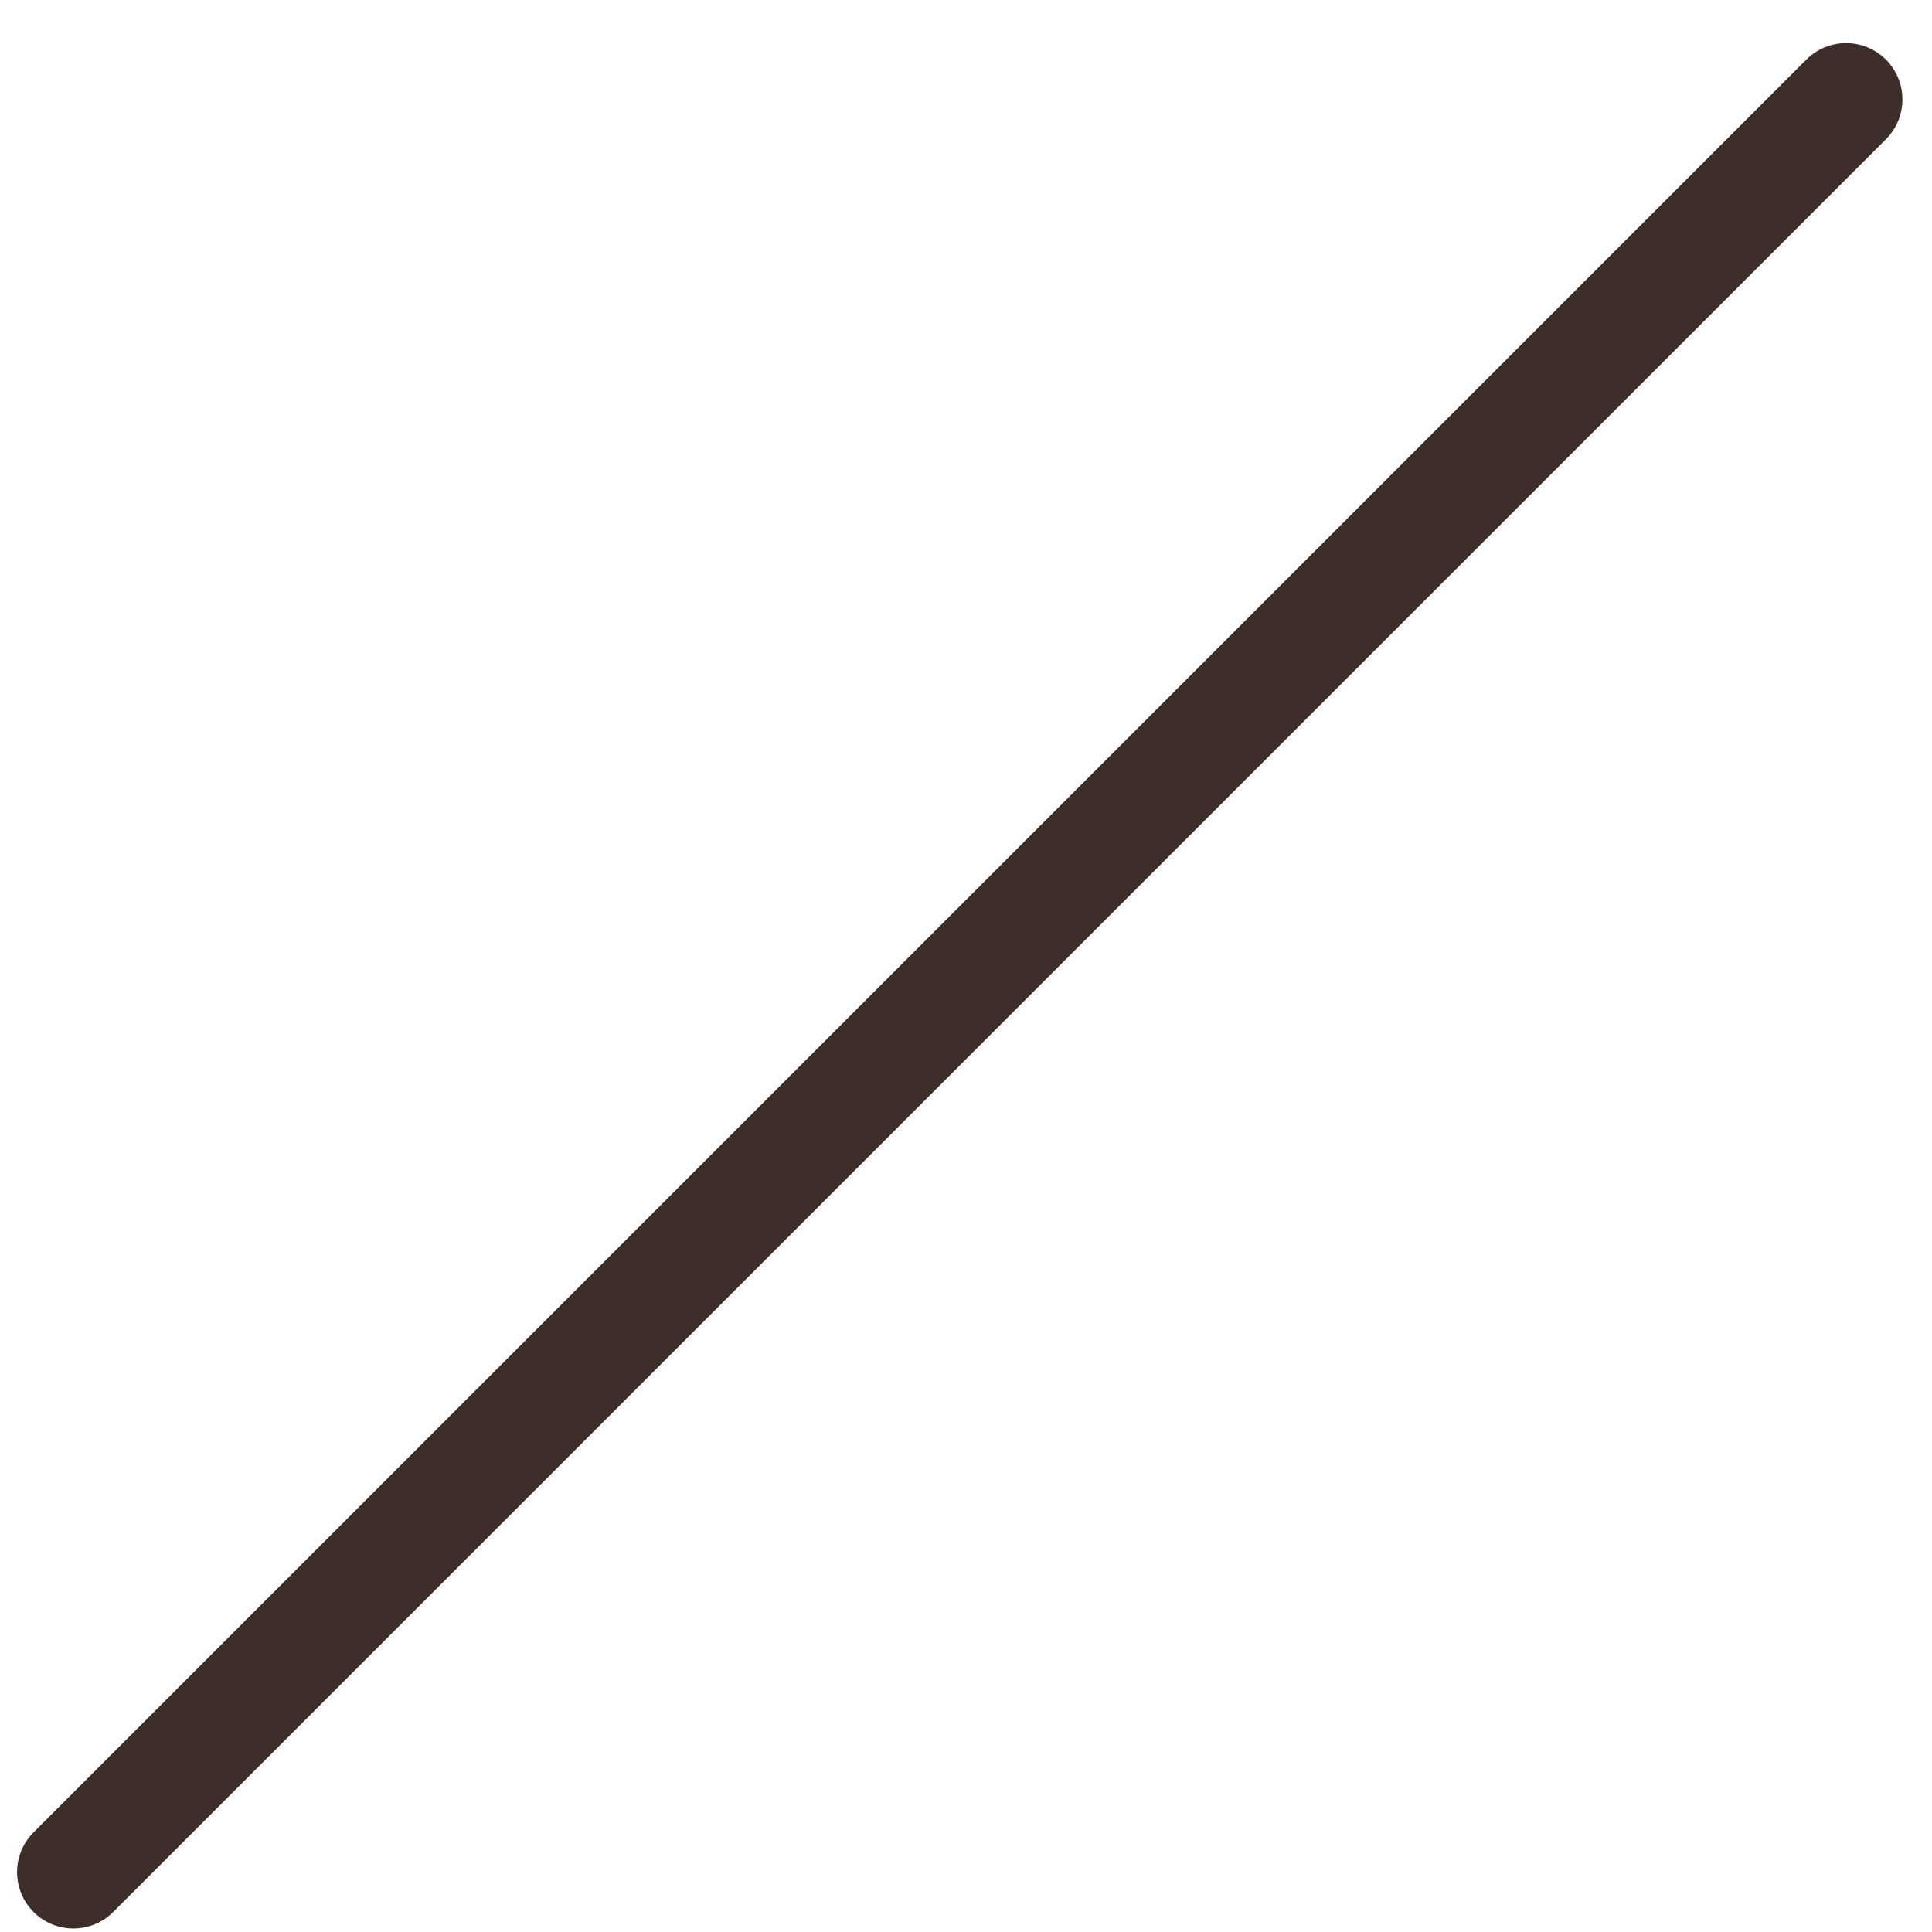
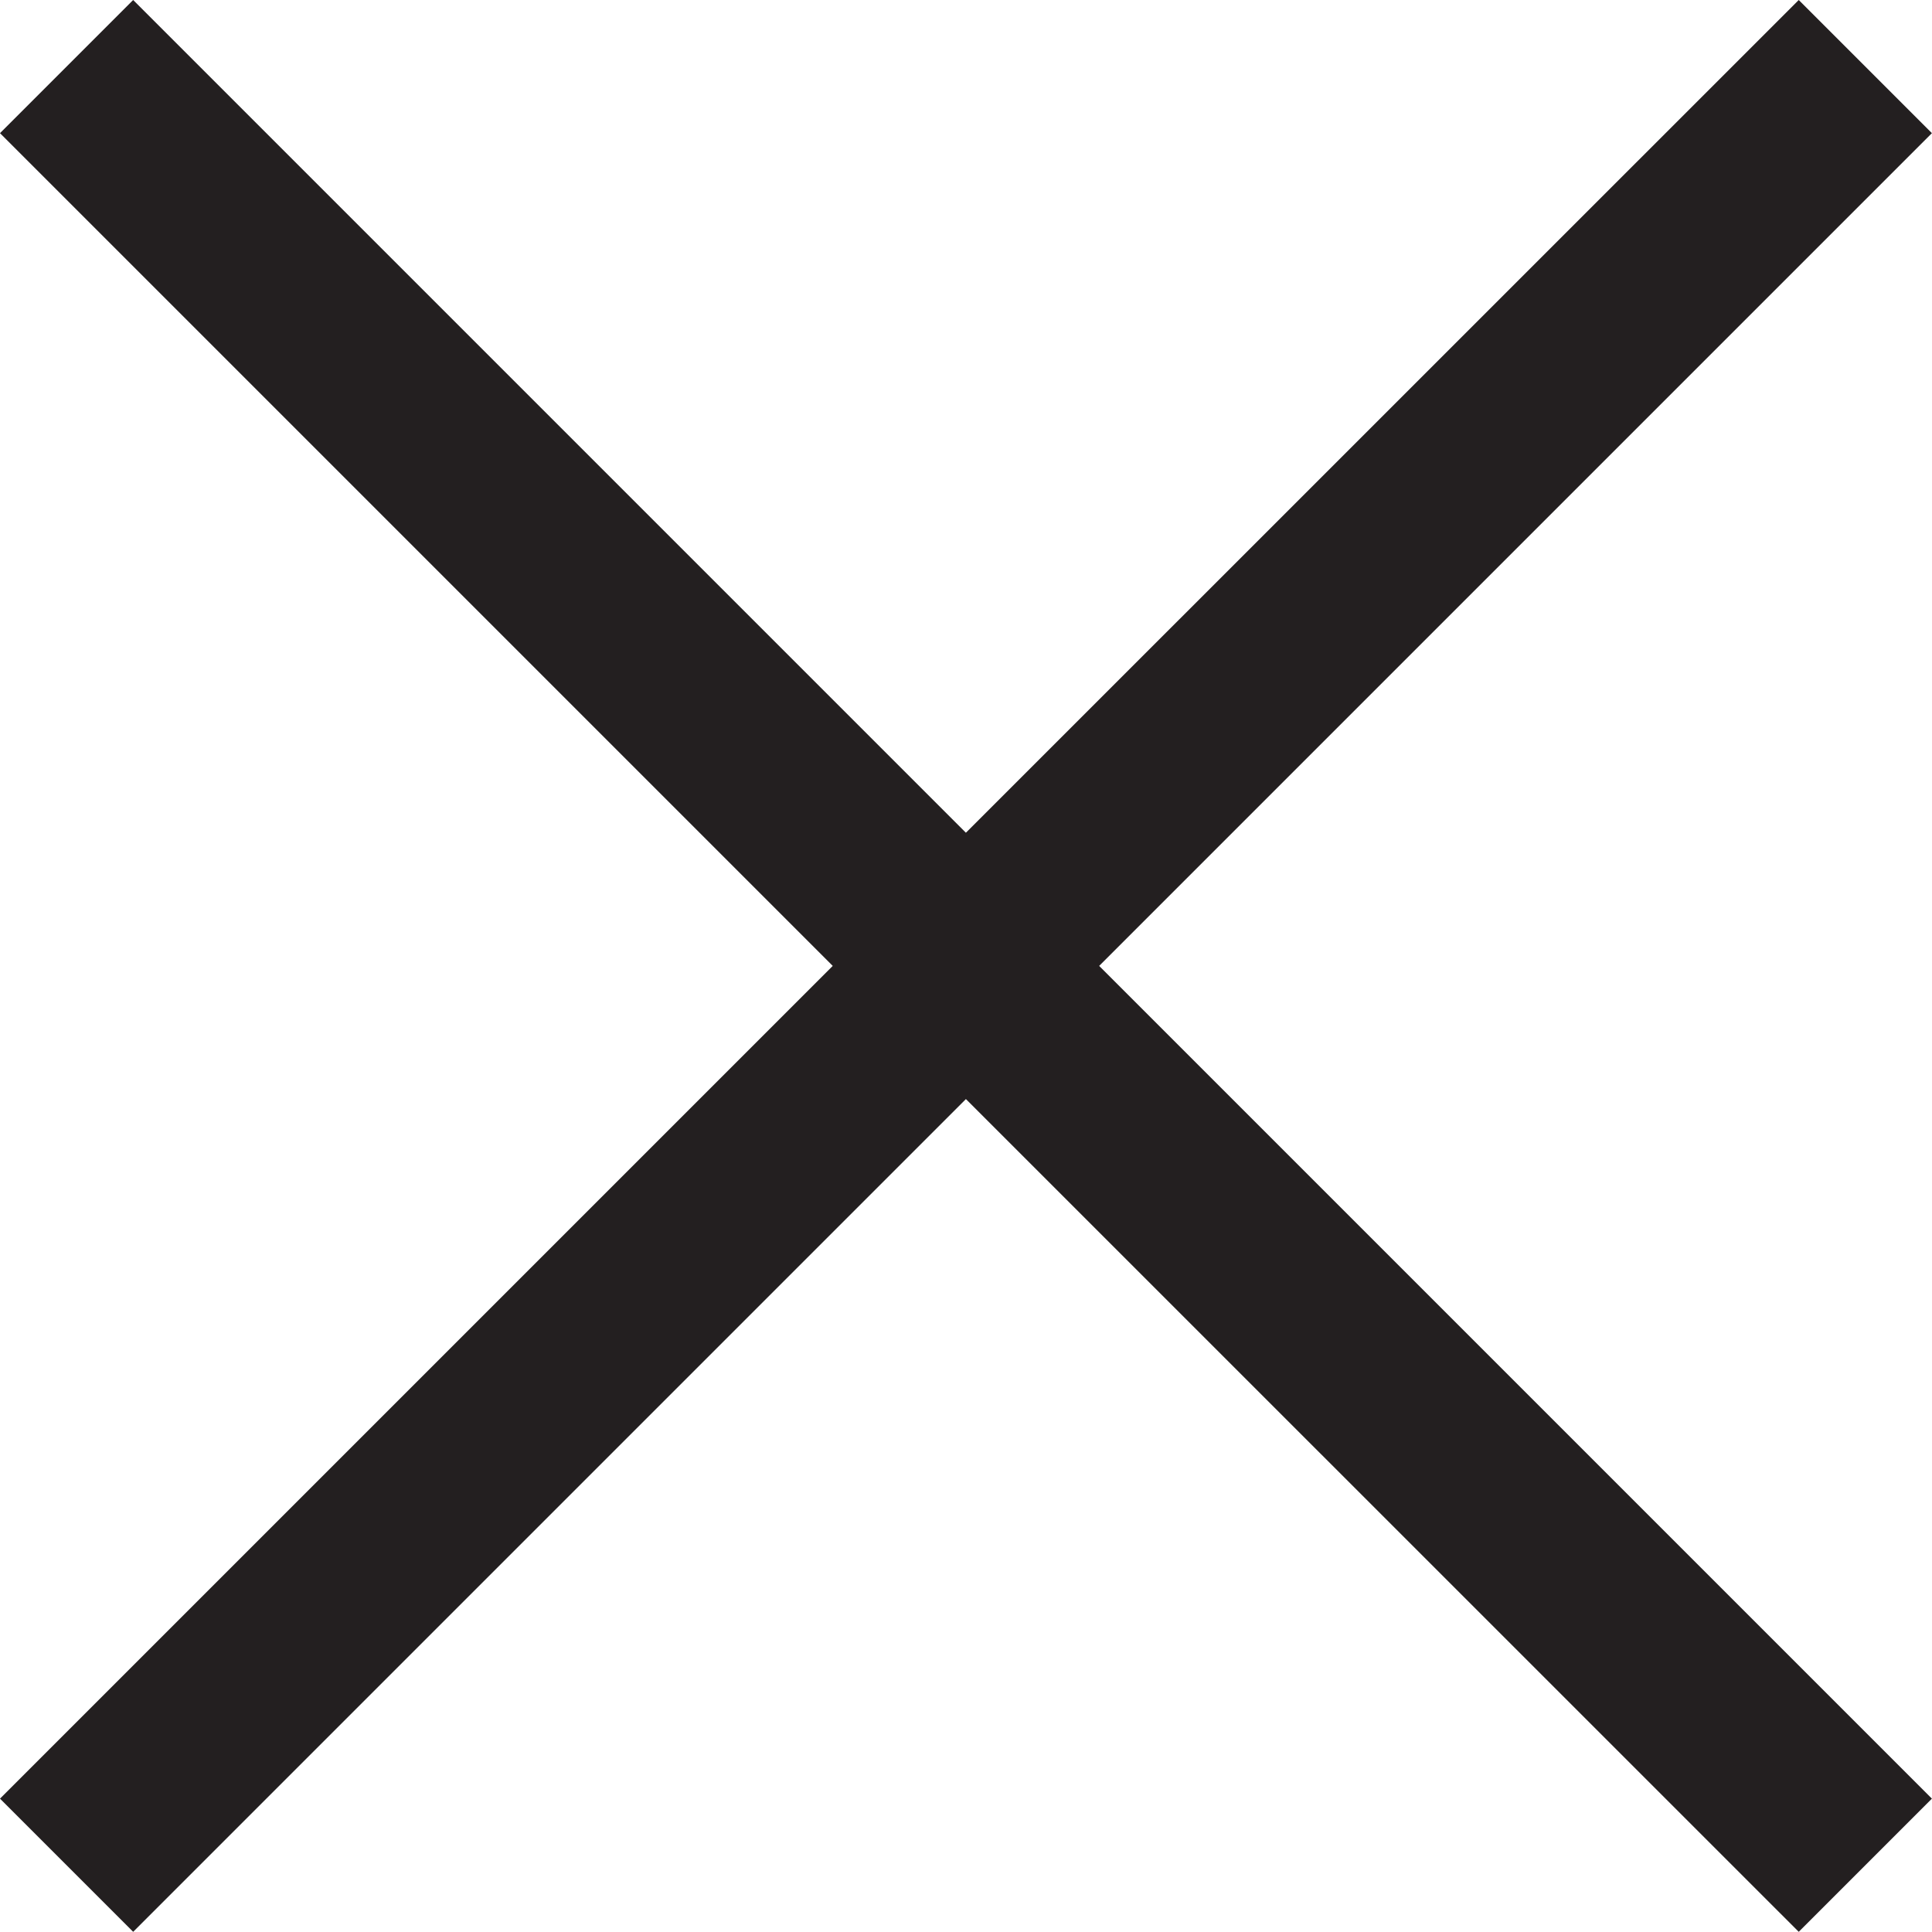
- <svg xmlns="http://www.w3.org/2000/svg" width="27" height="27" viewBox="0 0 27 27" fill="none">
-   <rect x="26.913" y="26.164" width="36.61" height="1.574" rx="0.787" transform="scale(-1 1) rotate(-45 26.9126 26.1644)" fill="#3D2E29" />
-   <rect x="-0.087" y="26.164" width="36.61" height="1.574" rx="0.787" transform="rotate(-45 -0.0874023 26.1644)" fill="#3D2E29" />
+ <svg xmlns="http://www.w3.org/2000/svg" version="1.1" id="Layer_1" x="0px" y="0px" width="20.514px" height="20.512px" viewBox="0 0 20.514 20.512" enable-background="new 0 0 20.514 20.512" xml:space="preserve">
+   <polygon fill="#231F20" points="20.513,1.414 19.099,0 10.256,8.842 1.414,0 0,1.414 8.842,10.256 0,19.098 1.414,20.512 10.256,11.67 19.099,20.512 20.513,19.098 11.671,10.256 " />
</svg>
